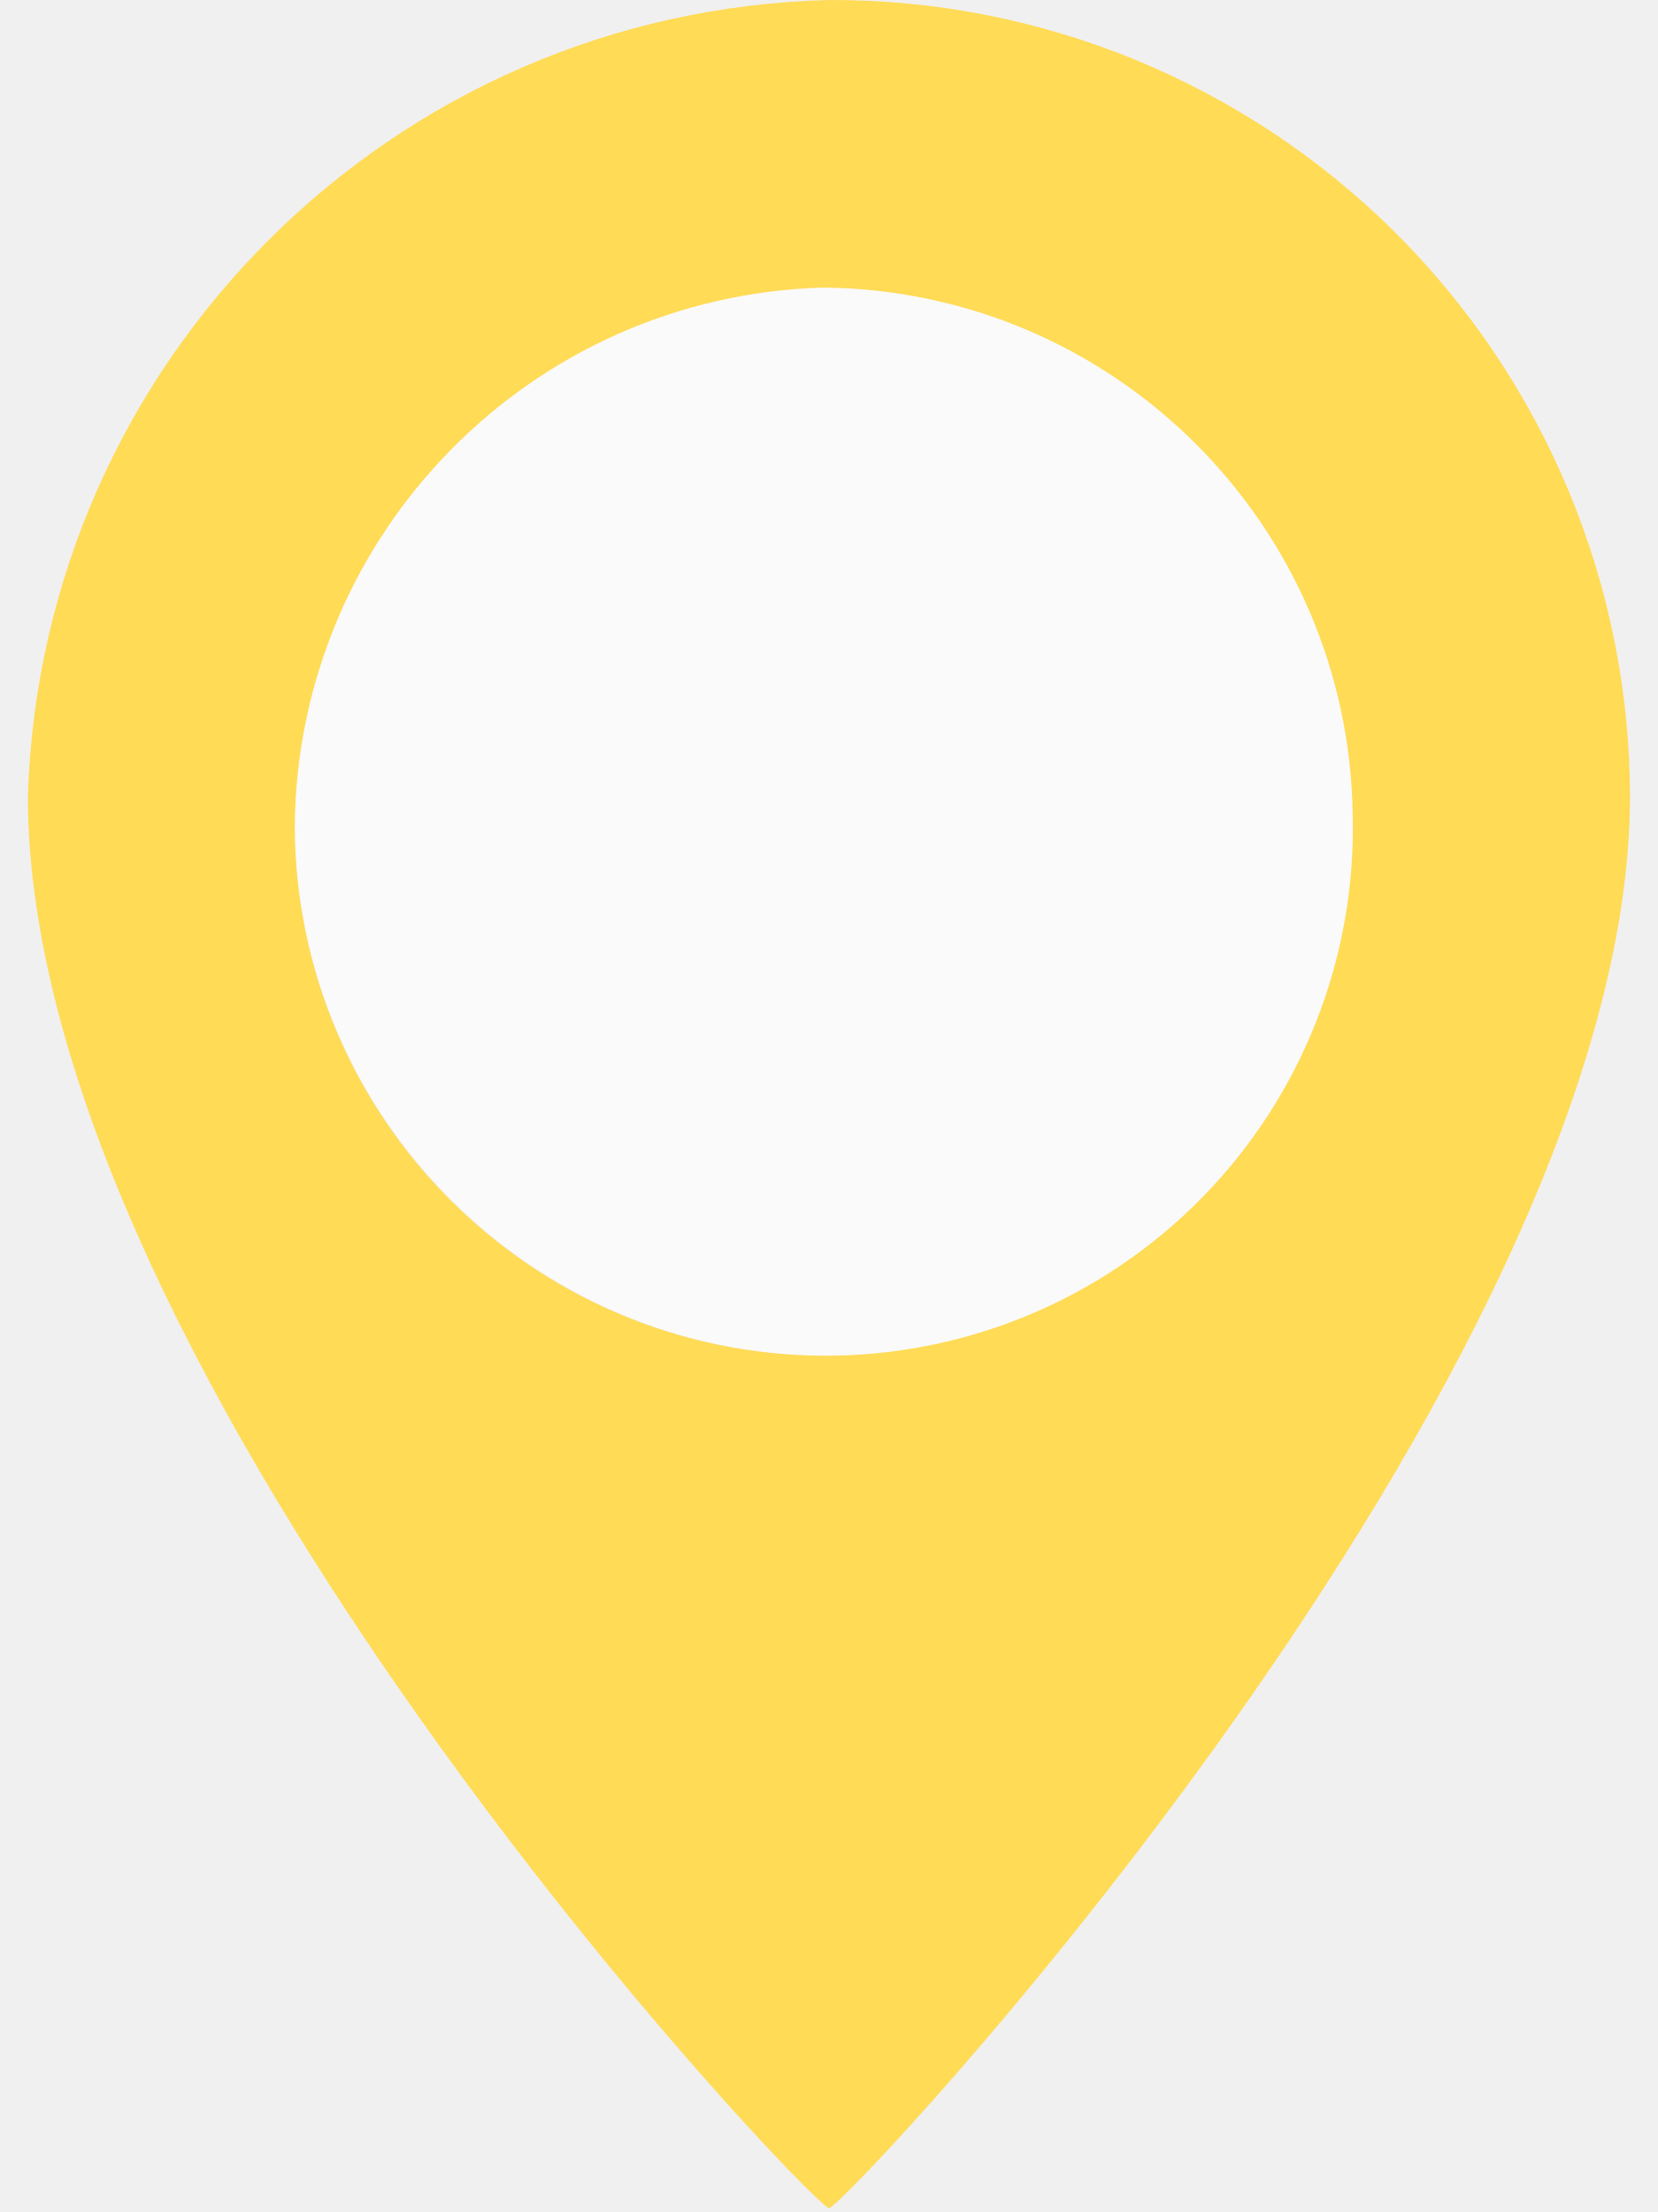
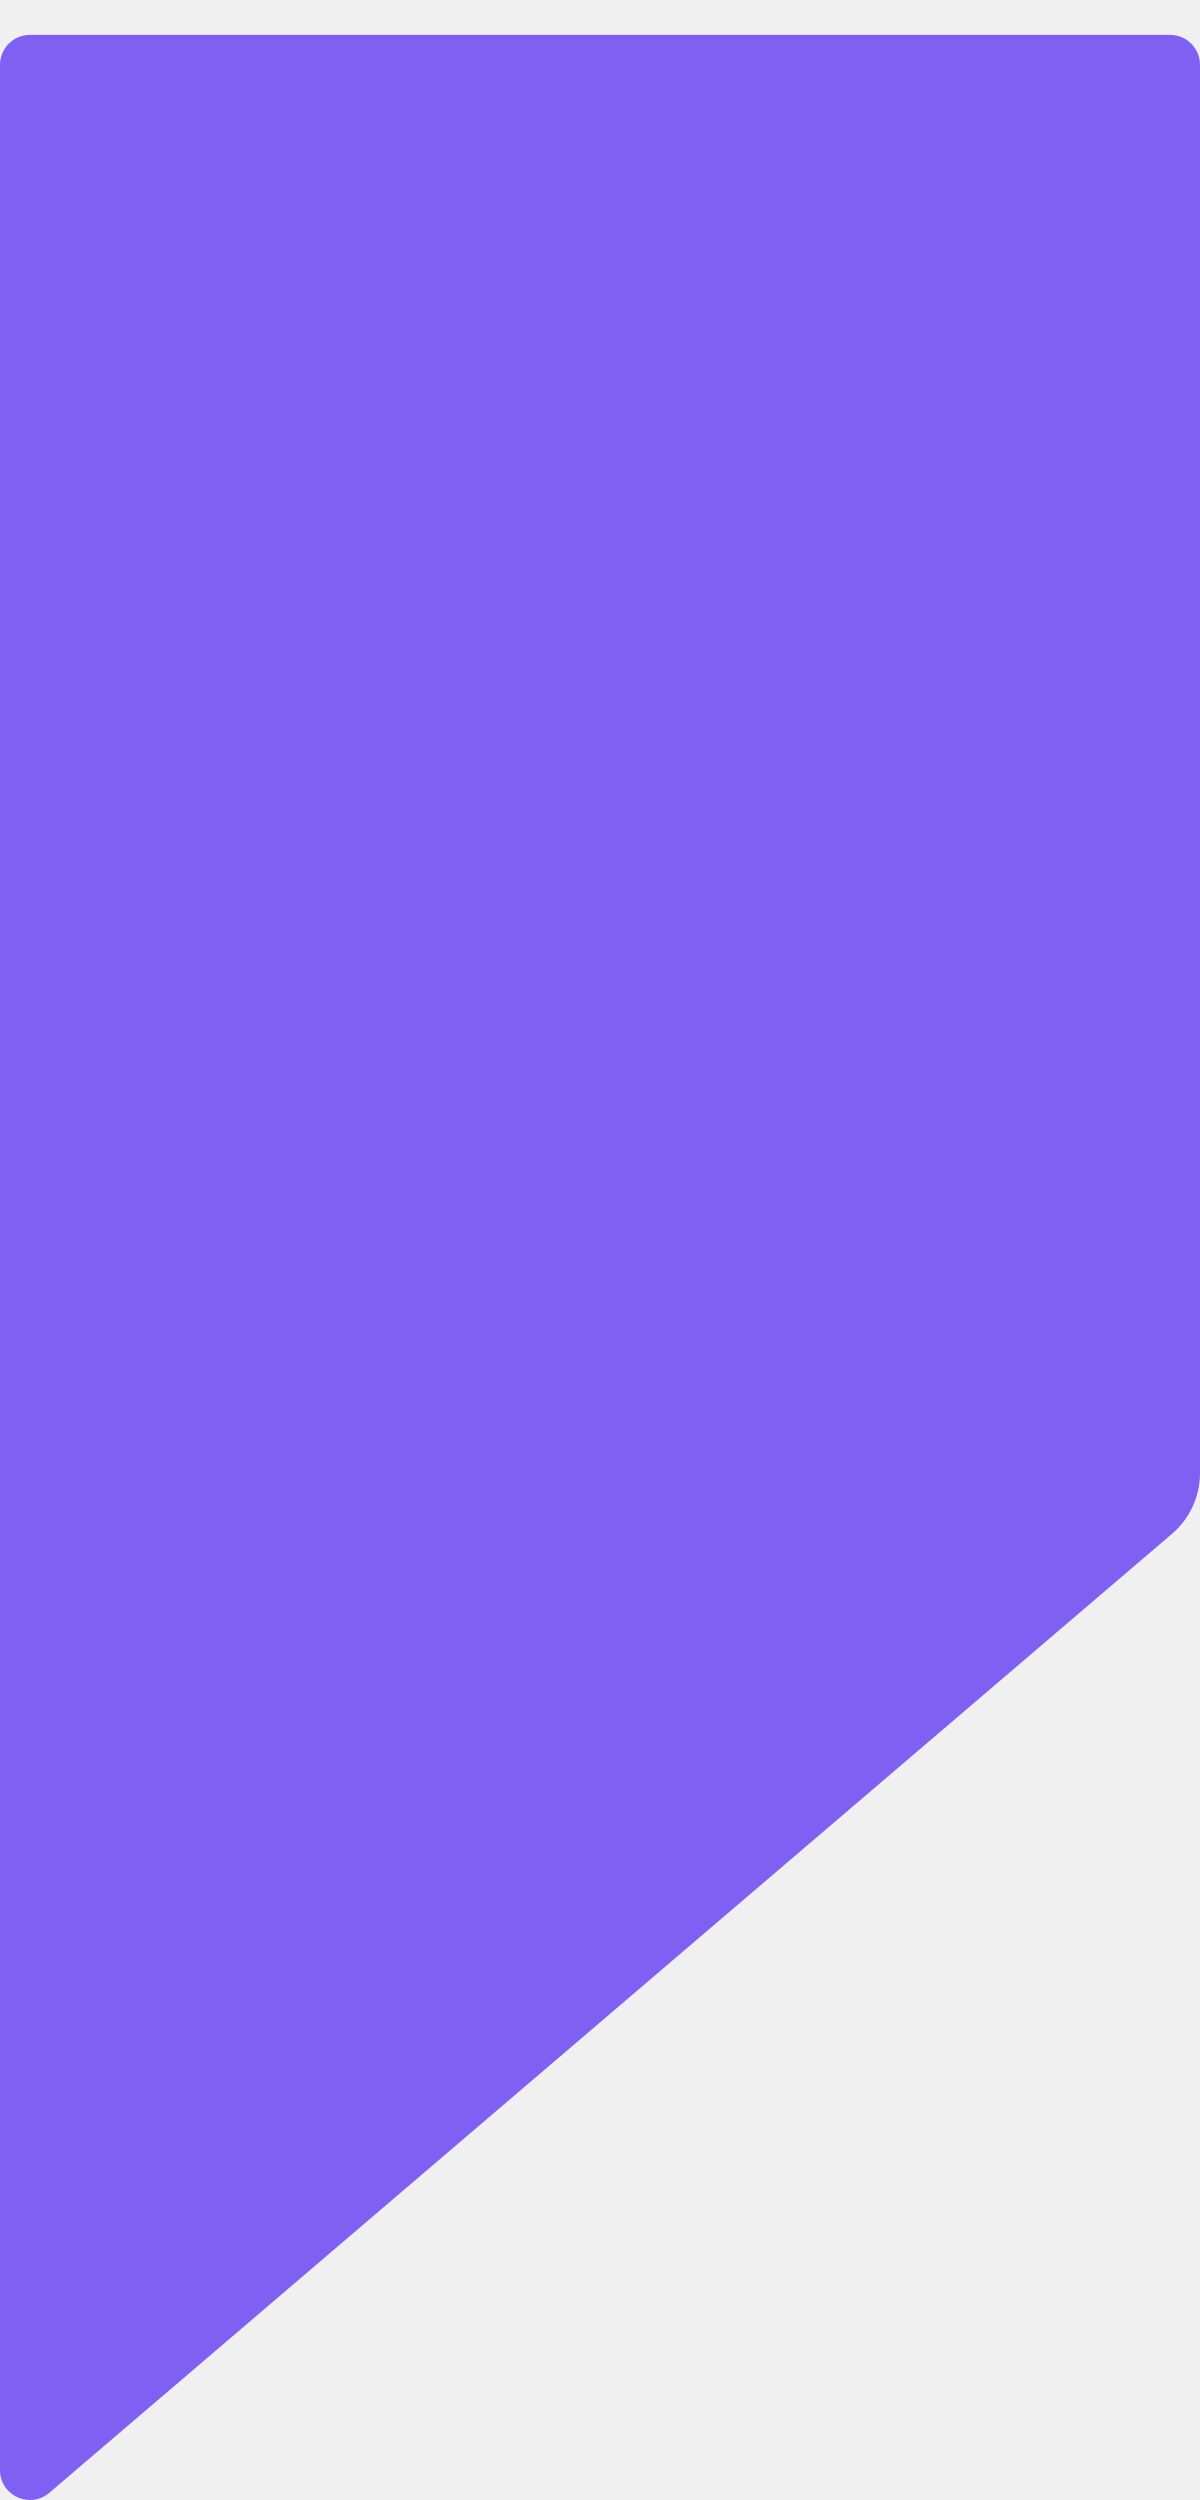
- <svg xmlns="http://www.w3.org/2000/svg" width="36" height="48.028" viewBox="0 0 36 48.028">
-   <circle cx="18" cy="17.832" r="11.609" style="fill: #fff;opacity: 0.65" />
-   <path d="M18-.028A17.845,17.845,0,0,0,.606,17.254C.606,29.965,17.554,47.805,18,47.916c.223.112,17.394-18.062,17.394-30.662A17.322,17.322,0,0,0,18-.028Zm-.111,29.436A11.54,11.54,0,0,1,6.4,17.923,11.807,11.807,0,0,1,17.889,6.216,11.613,11.613,0,0,1,29.373,17.7h0A11.449,11.449,0,0,1,17.889,29.408Z" transform="translate(0 0.028)" style="fill: #FFDB56" />
+ <svg xmlns="http://www.w3.org/2000/svg" viewBox="0 0 48 100">
+   <path fill="#805ff3" d="m0,2.592v96.21C0,99.823,1.196,100.374,1.973,99.711l44.907-38.358c.711-.607,1.12-1.495,1.12-2.43V2.592c0-.66-.535-1.196-1.196-1.196H1.196C.535,1.396,0,1.931,0,2.592Z" style="stroke-width: 0px;" />
</svg>
